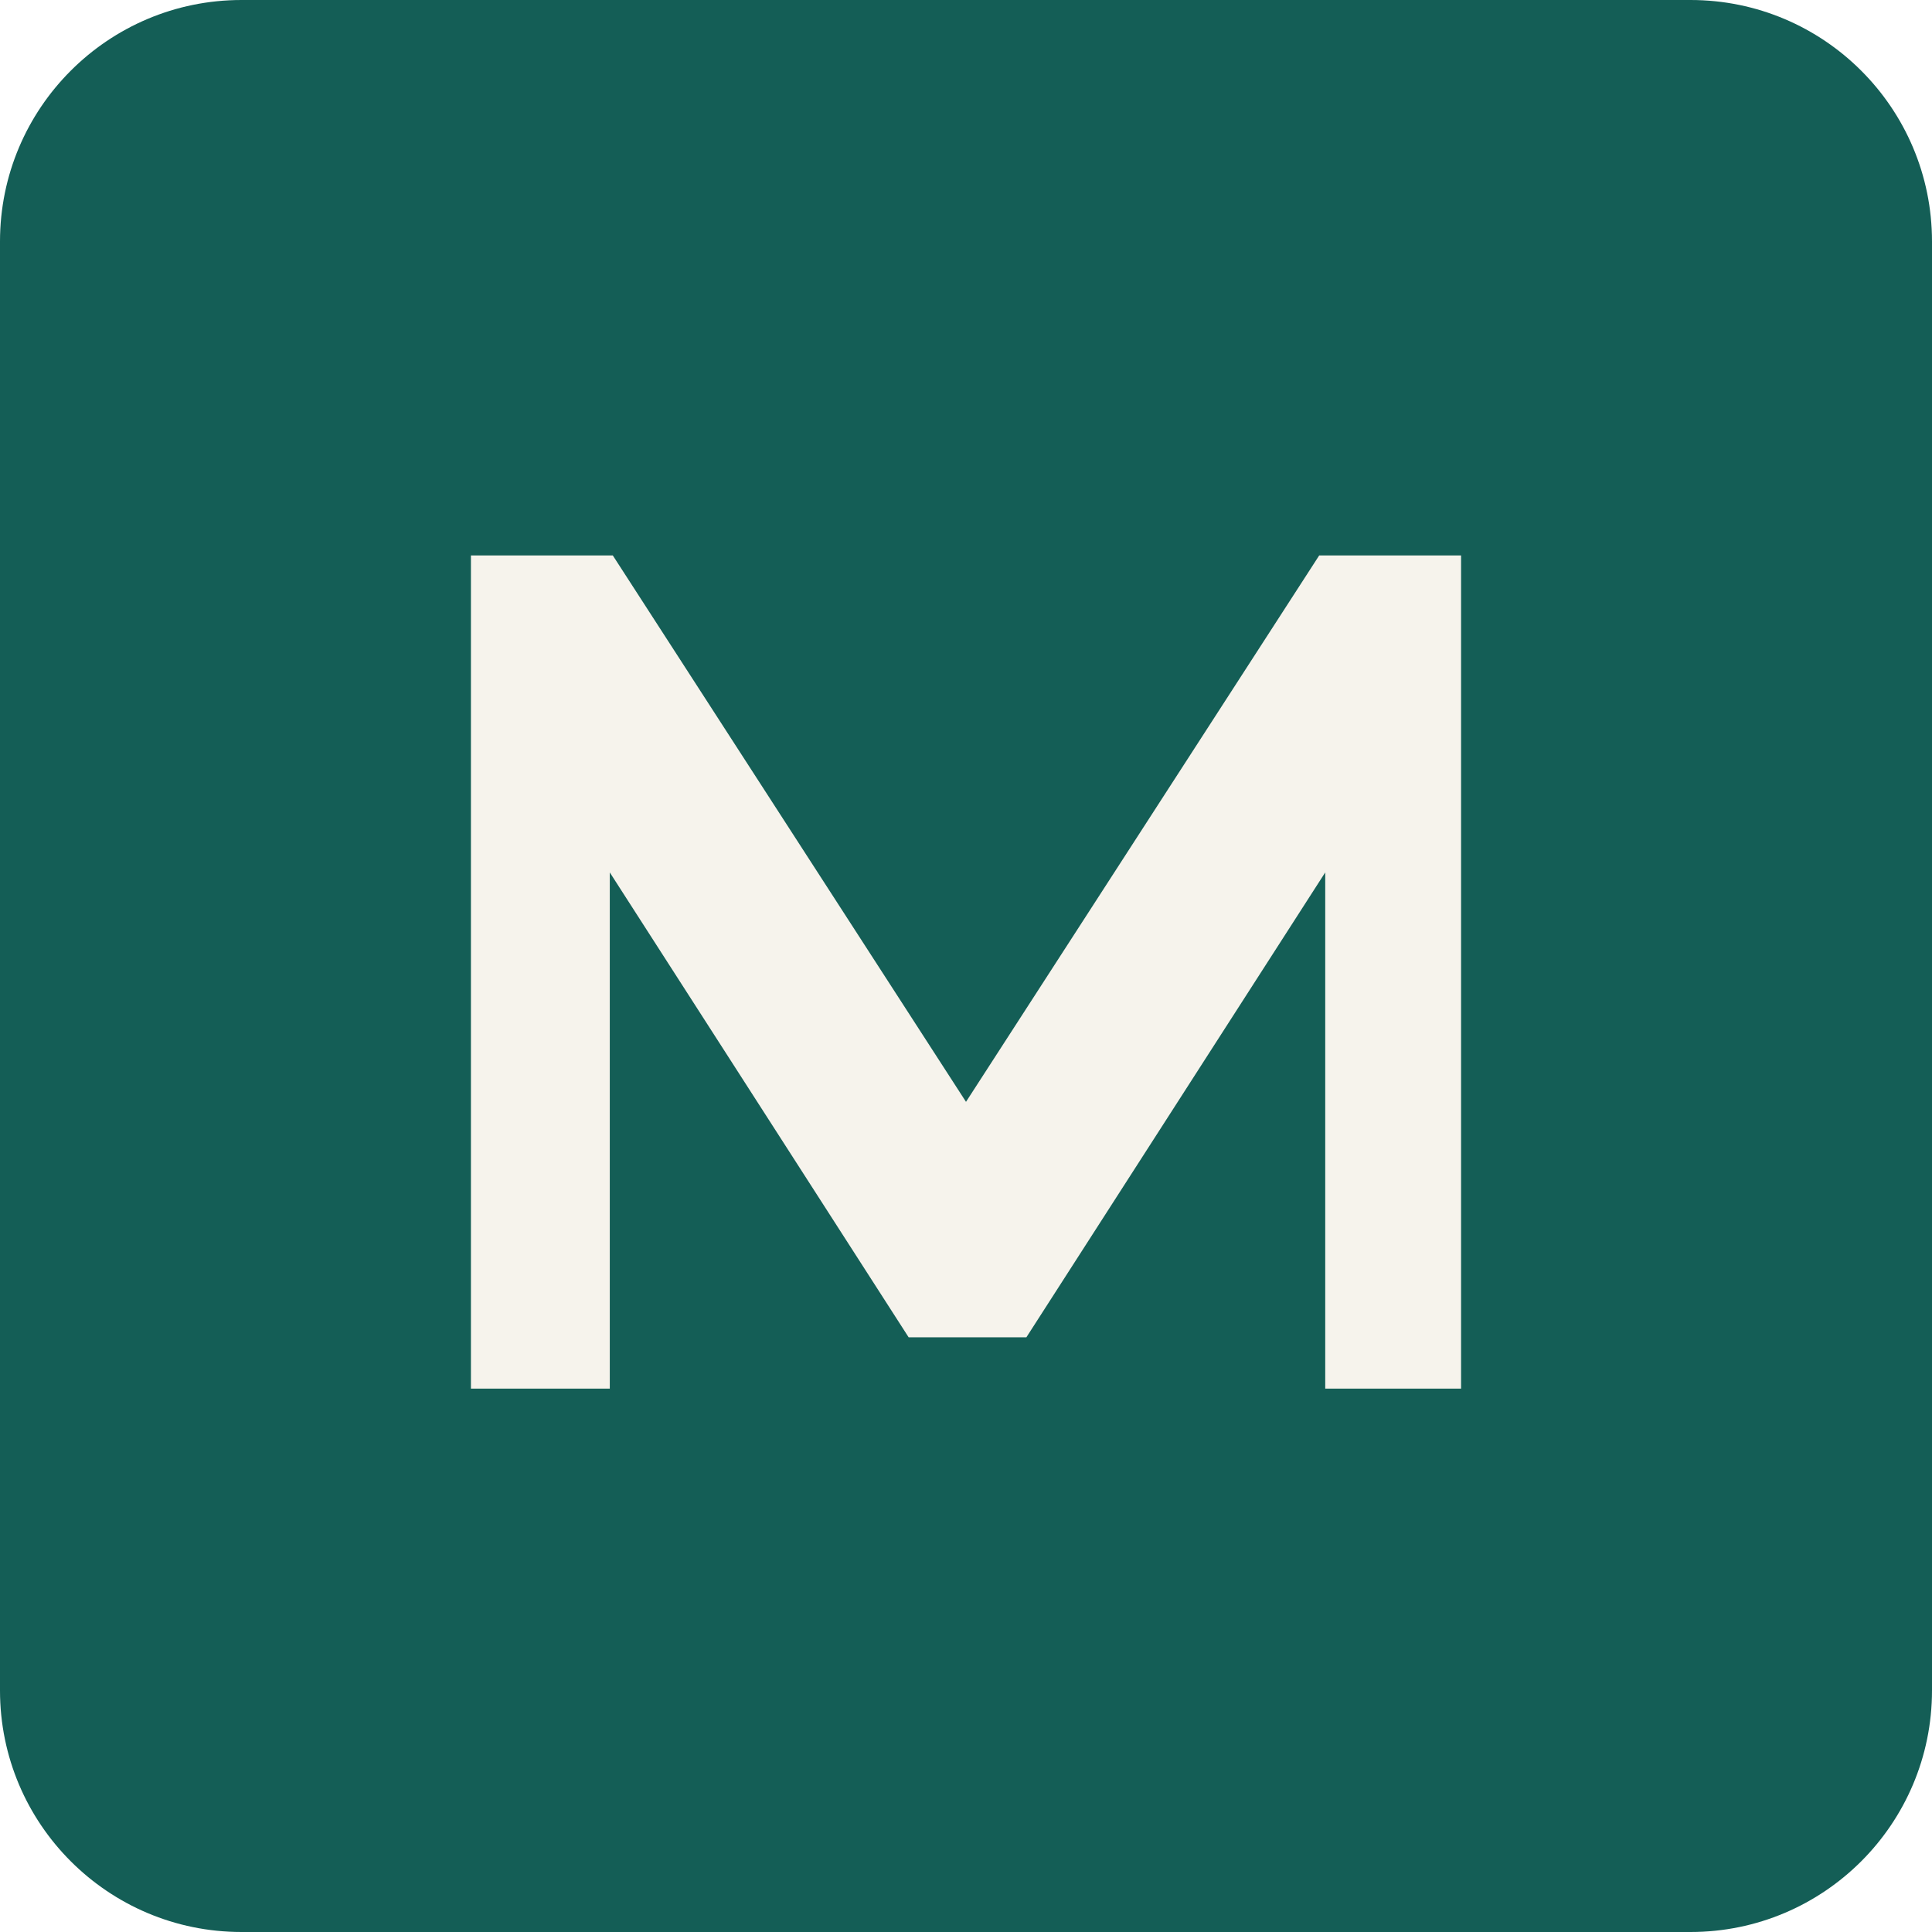
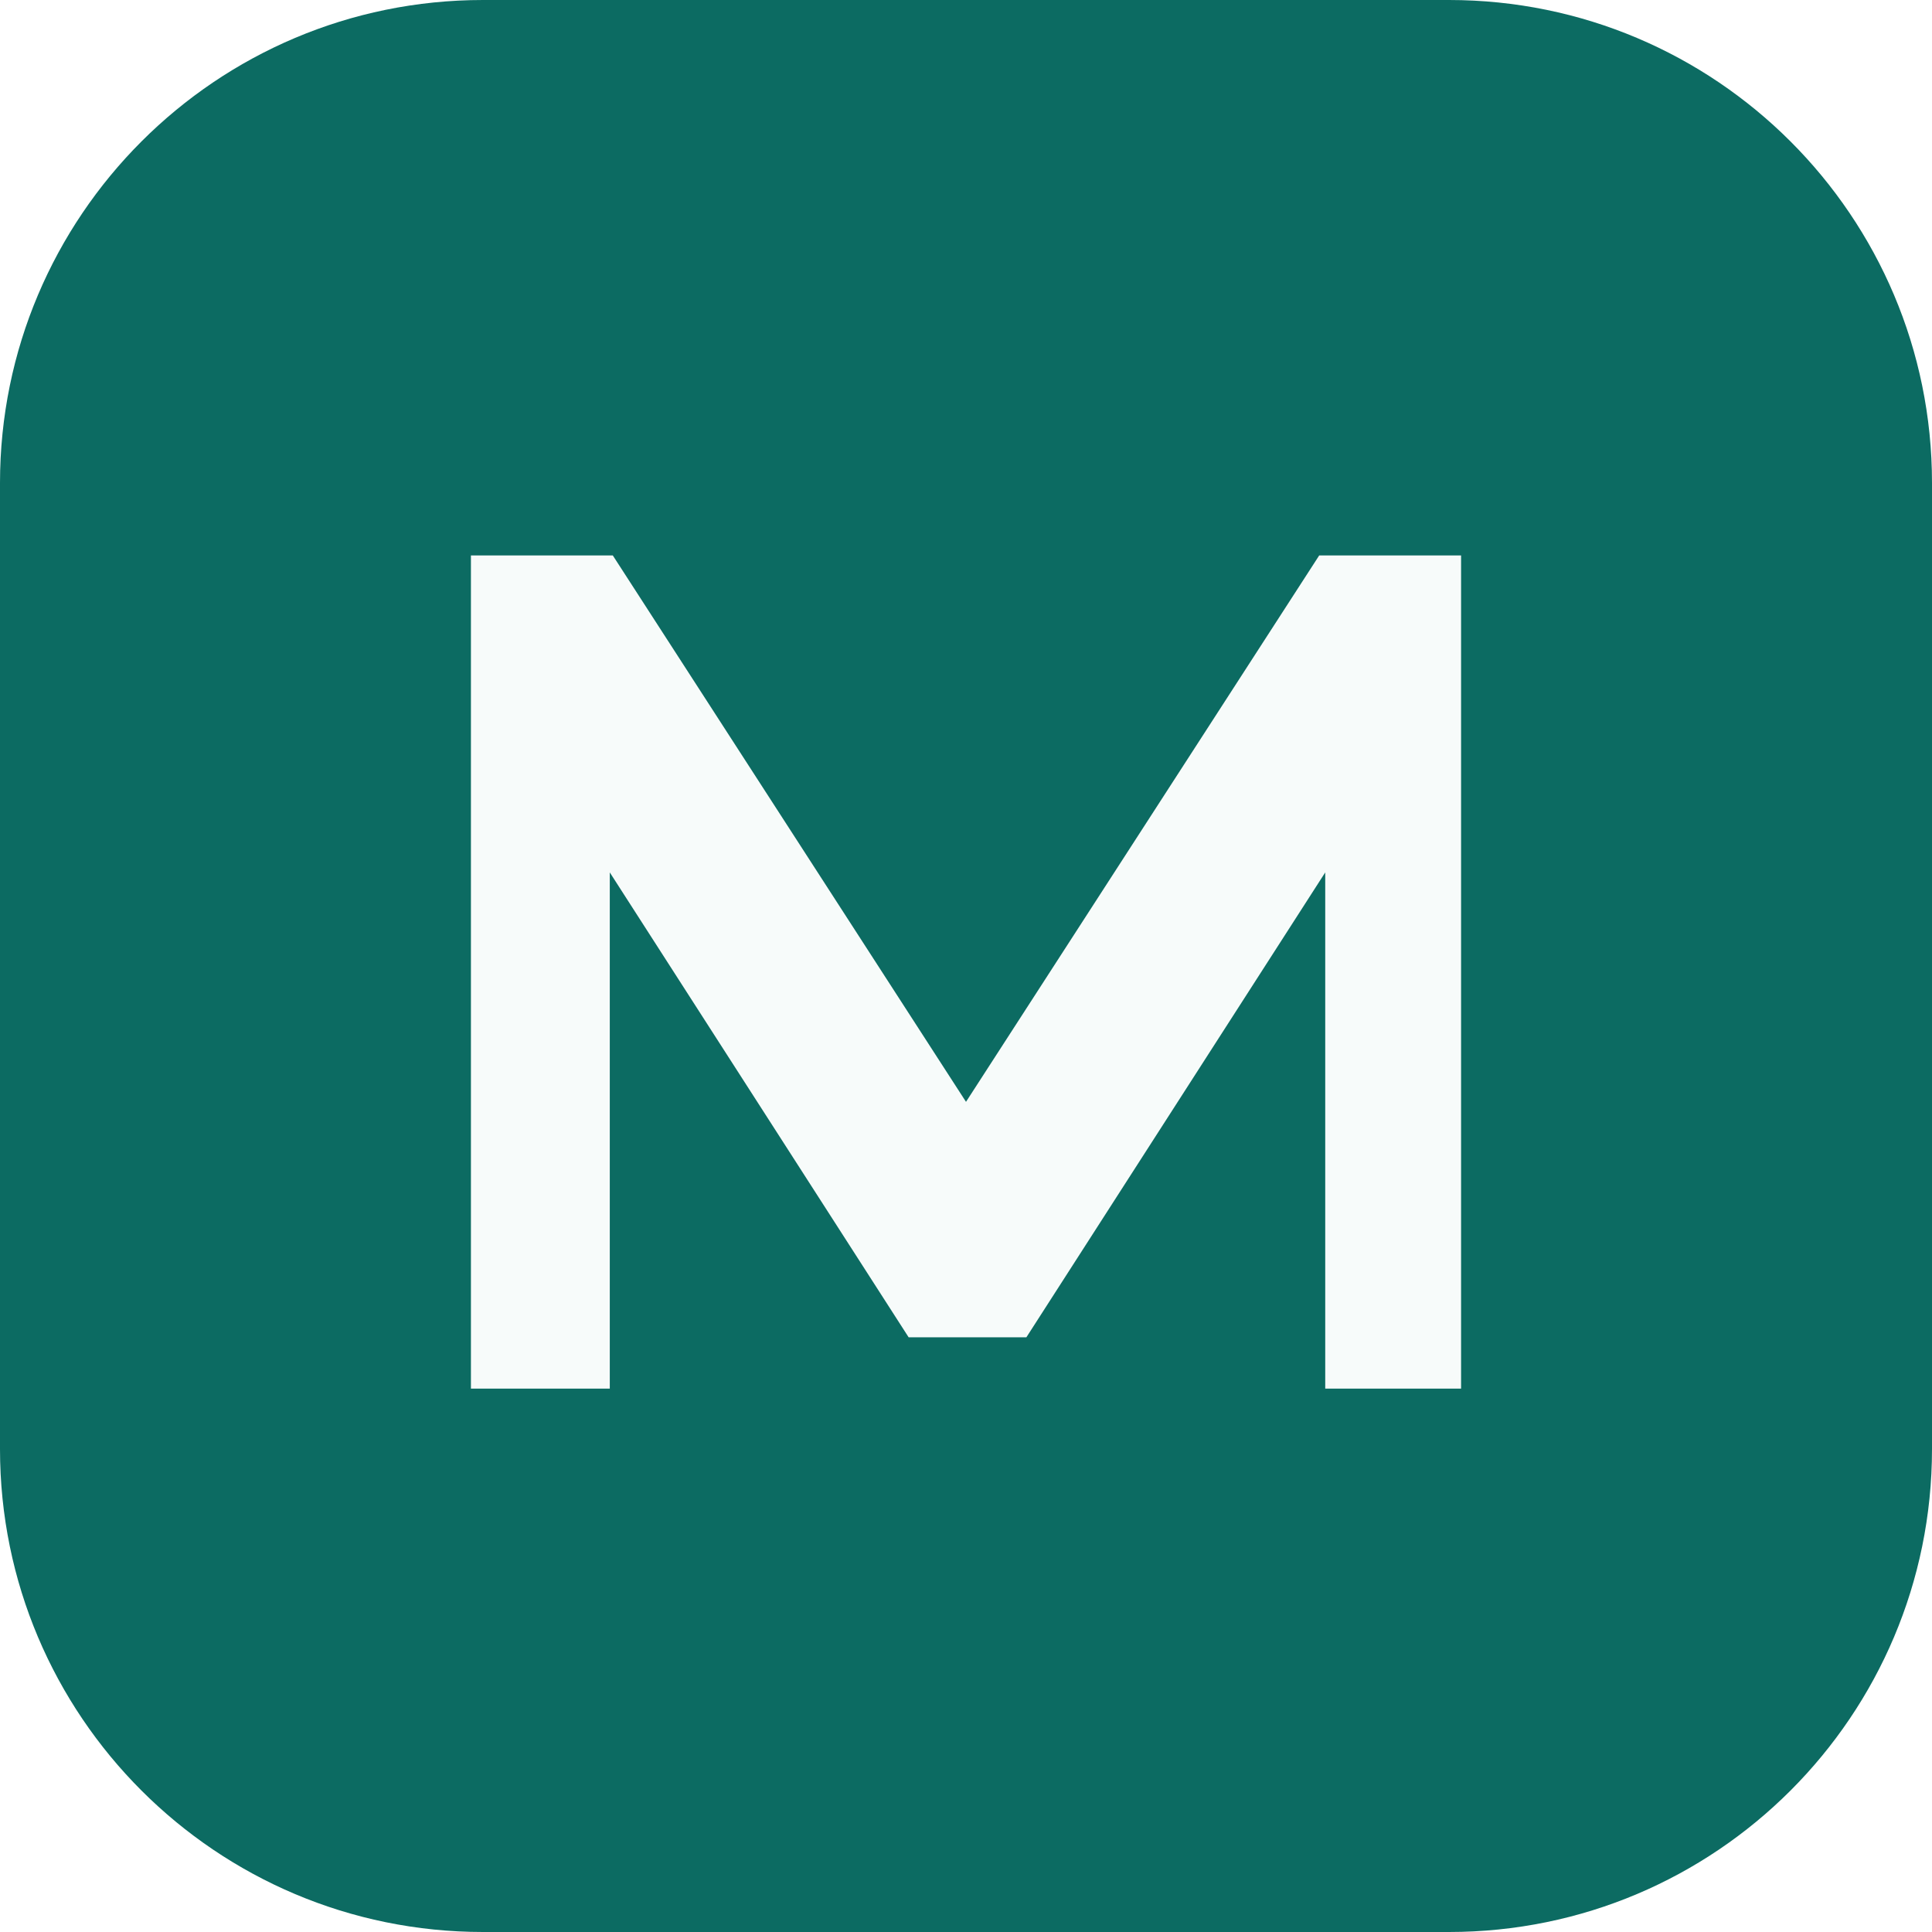
<svg xmlns="http://www.w3.org/2000/svg" viewBox="0 0 32 32" role="img" aria-label="Webco Cloud">
-   <rect width="32" height="32" rx="4" fill="#145e56" />
-   <path fill="#f6f3ec" d="M7.8 23V9.2h2.35l5.85 9.05 5.85-9.05H24.2V23h-2.25v-8.55l-4.95 7.7h-1.95l-4.95-7.7V23H7.8z" />
+   <rect width="32" height="32" rx="8" fill="#0c6b62" />
+   <path fill="#f7fbfa" d="M7.8 23V9.2h2.35l5.85 9.05 5.85-9.05H24.2V23h-2.25v-8.55l-4.95 7.7h-1.95l-4.95-7.7V23H7.8z" />
</svg>
